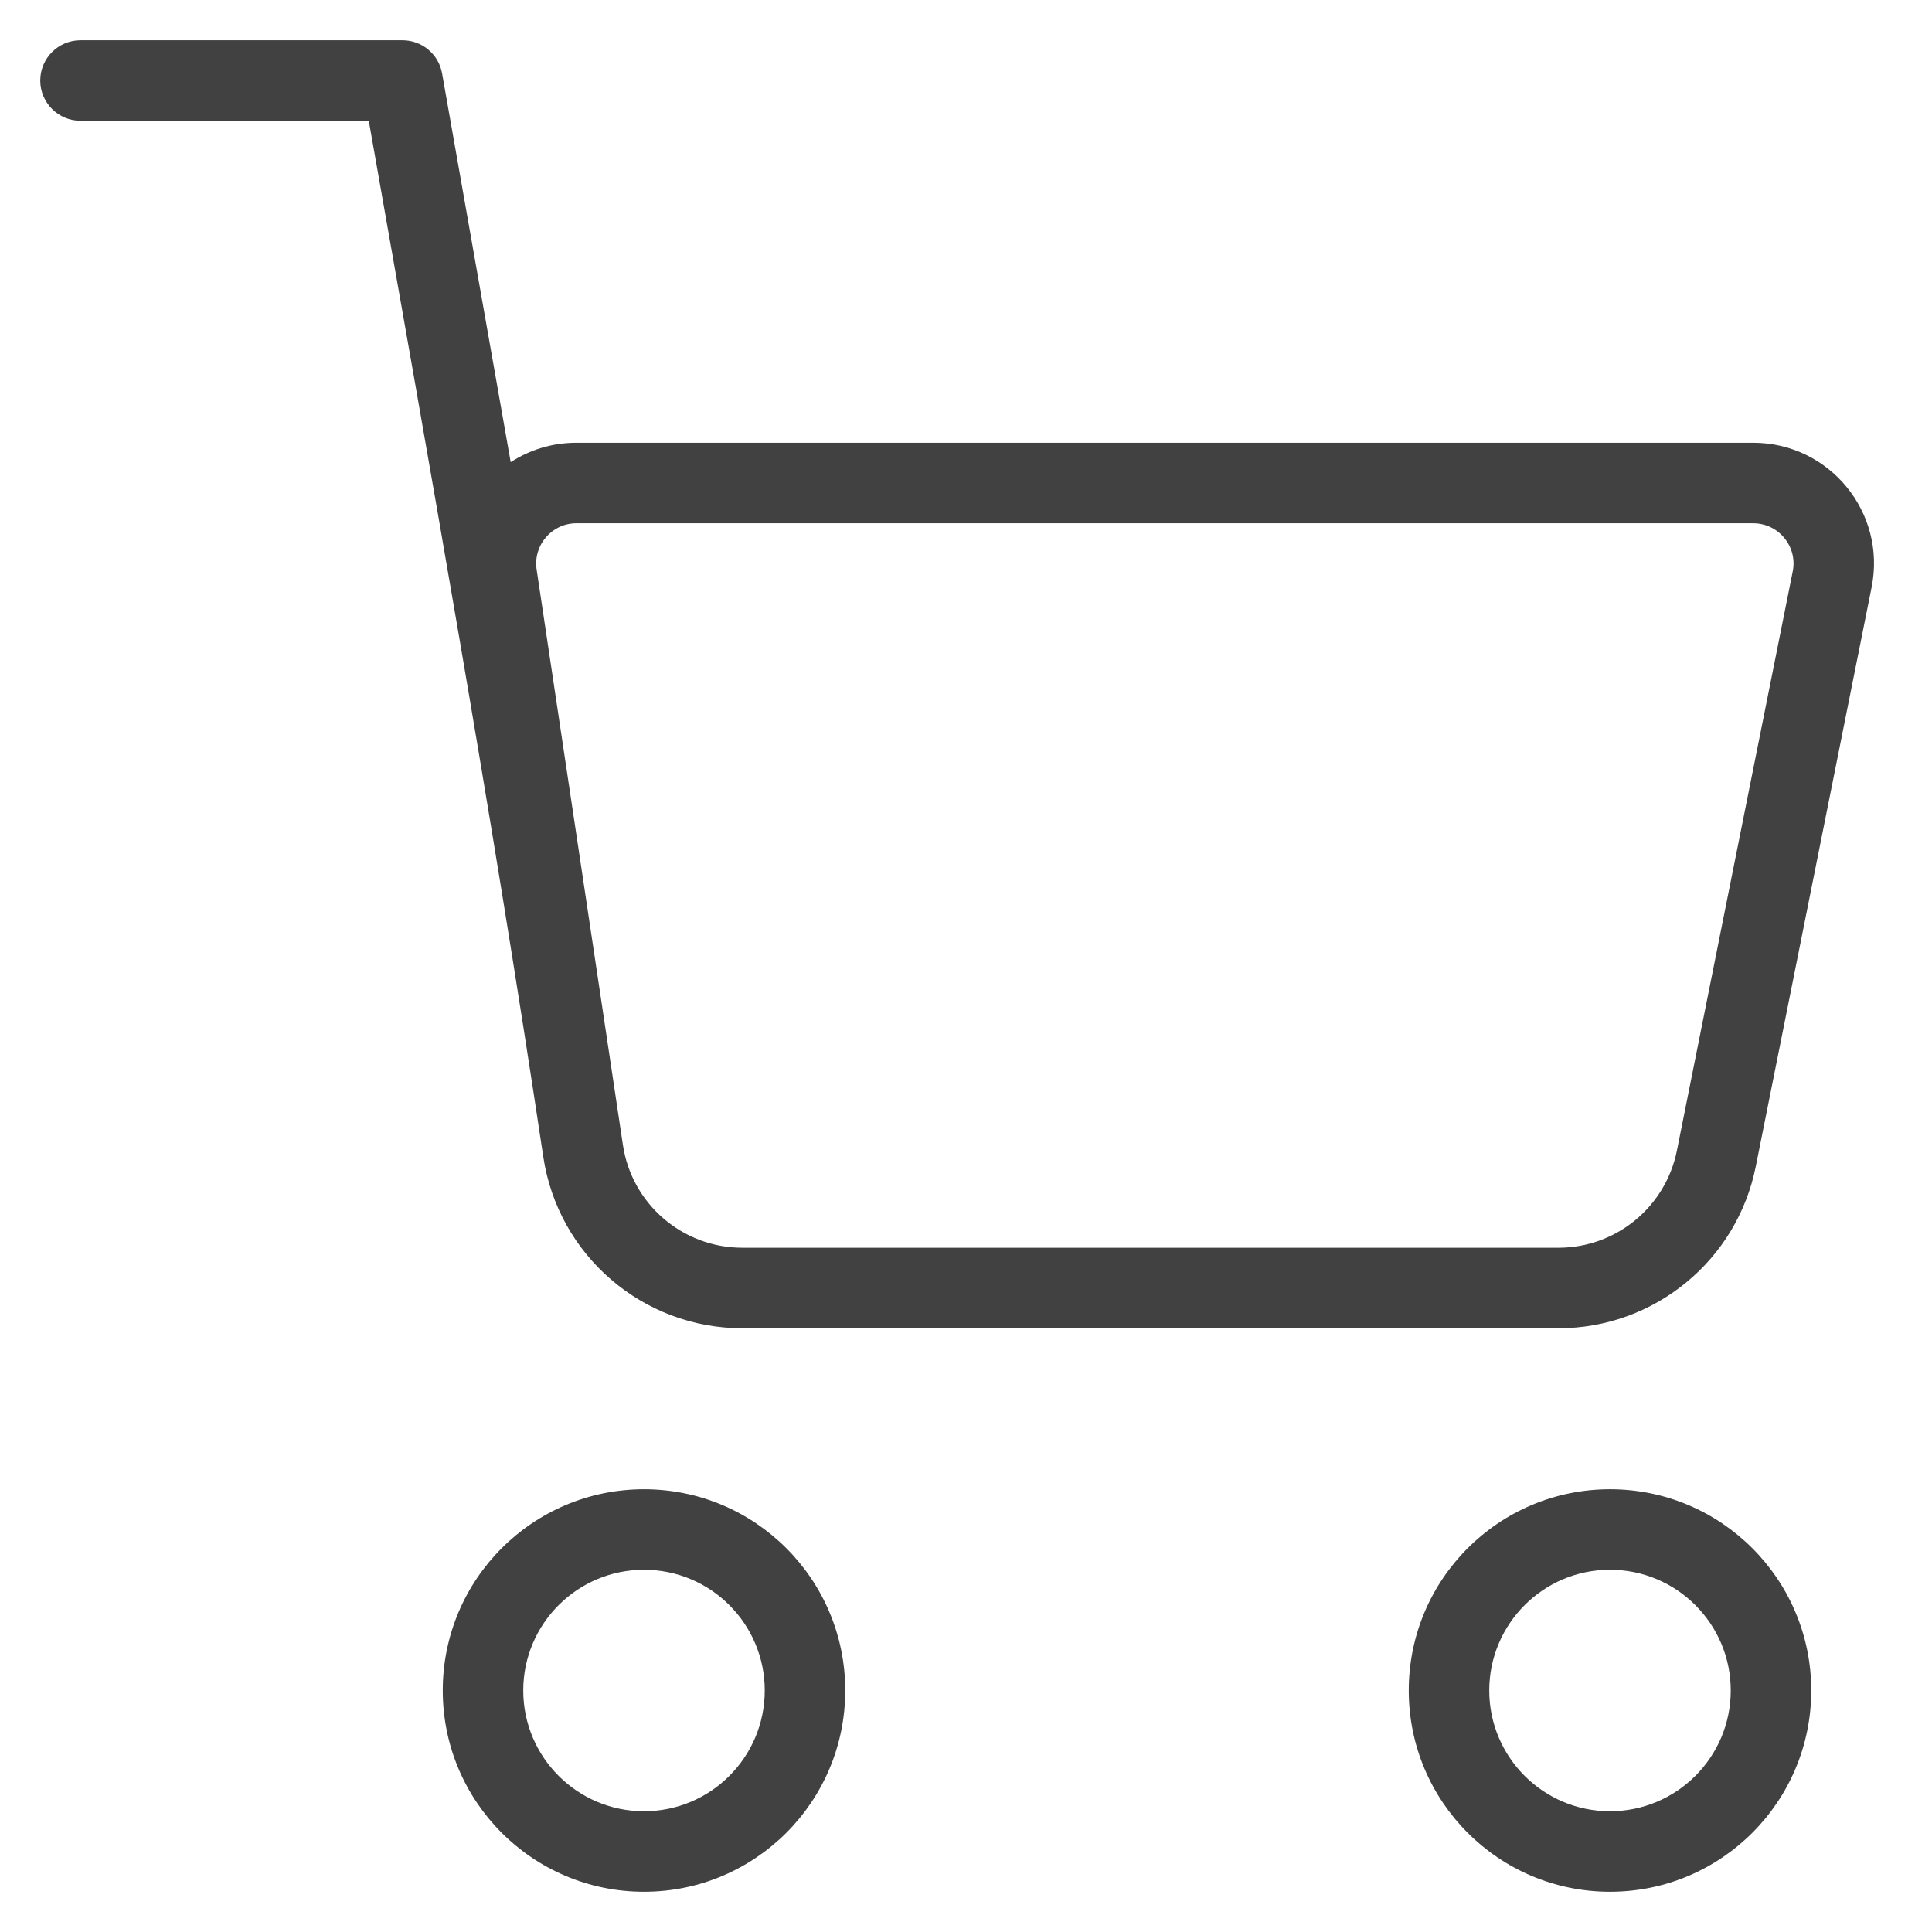
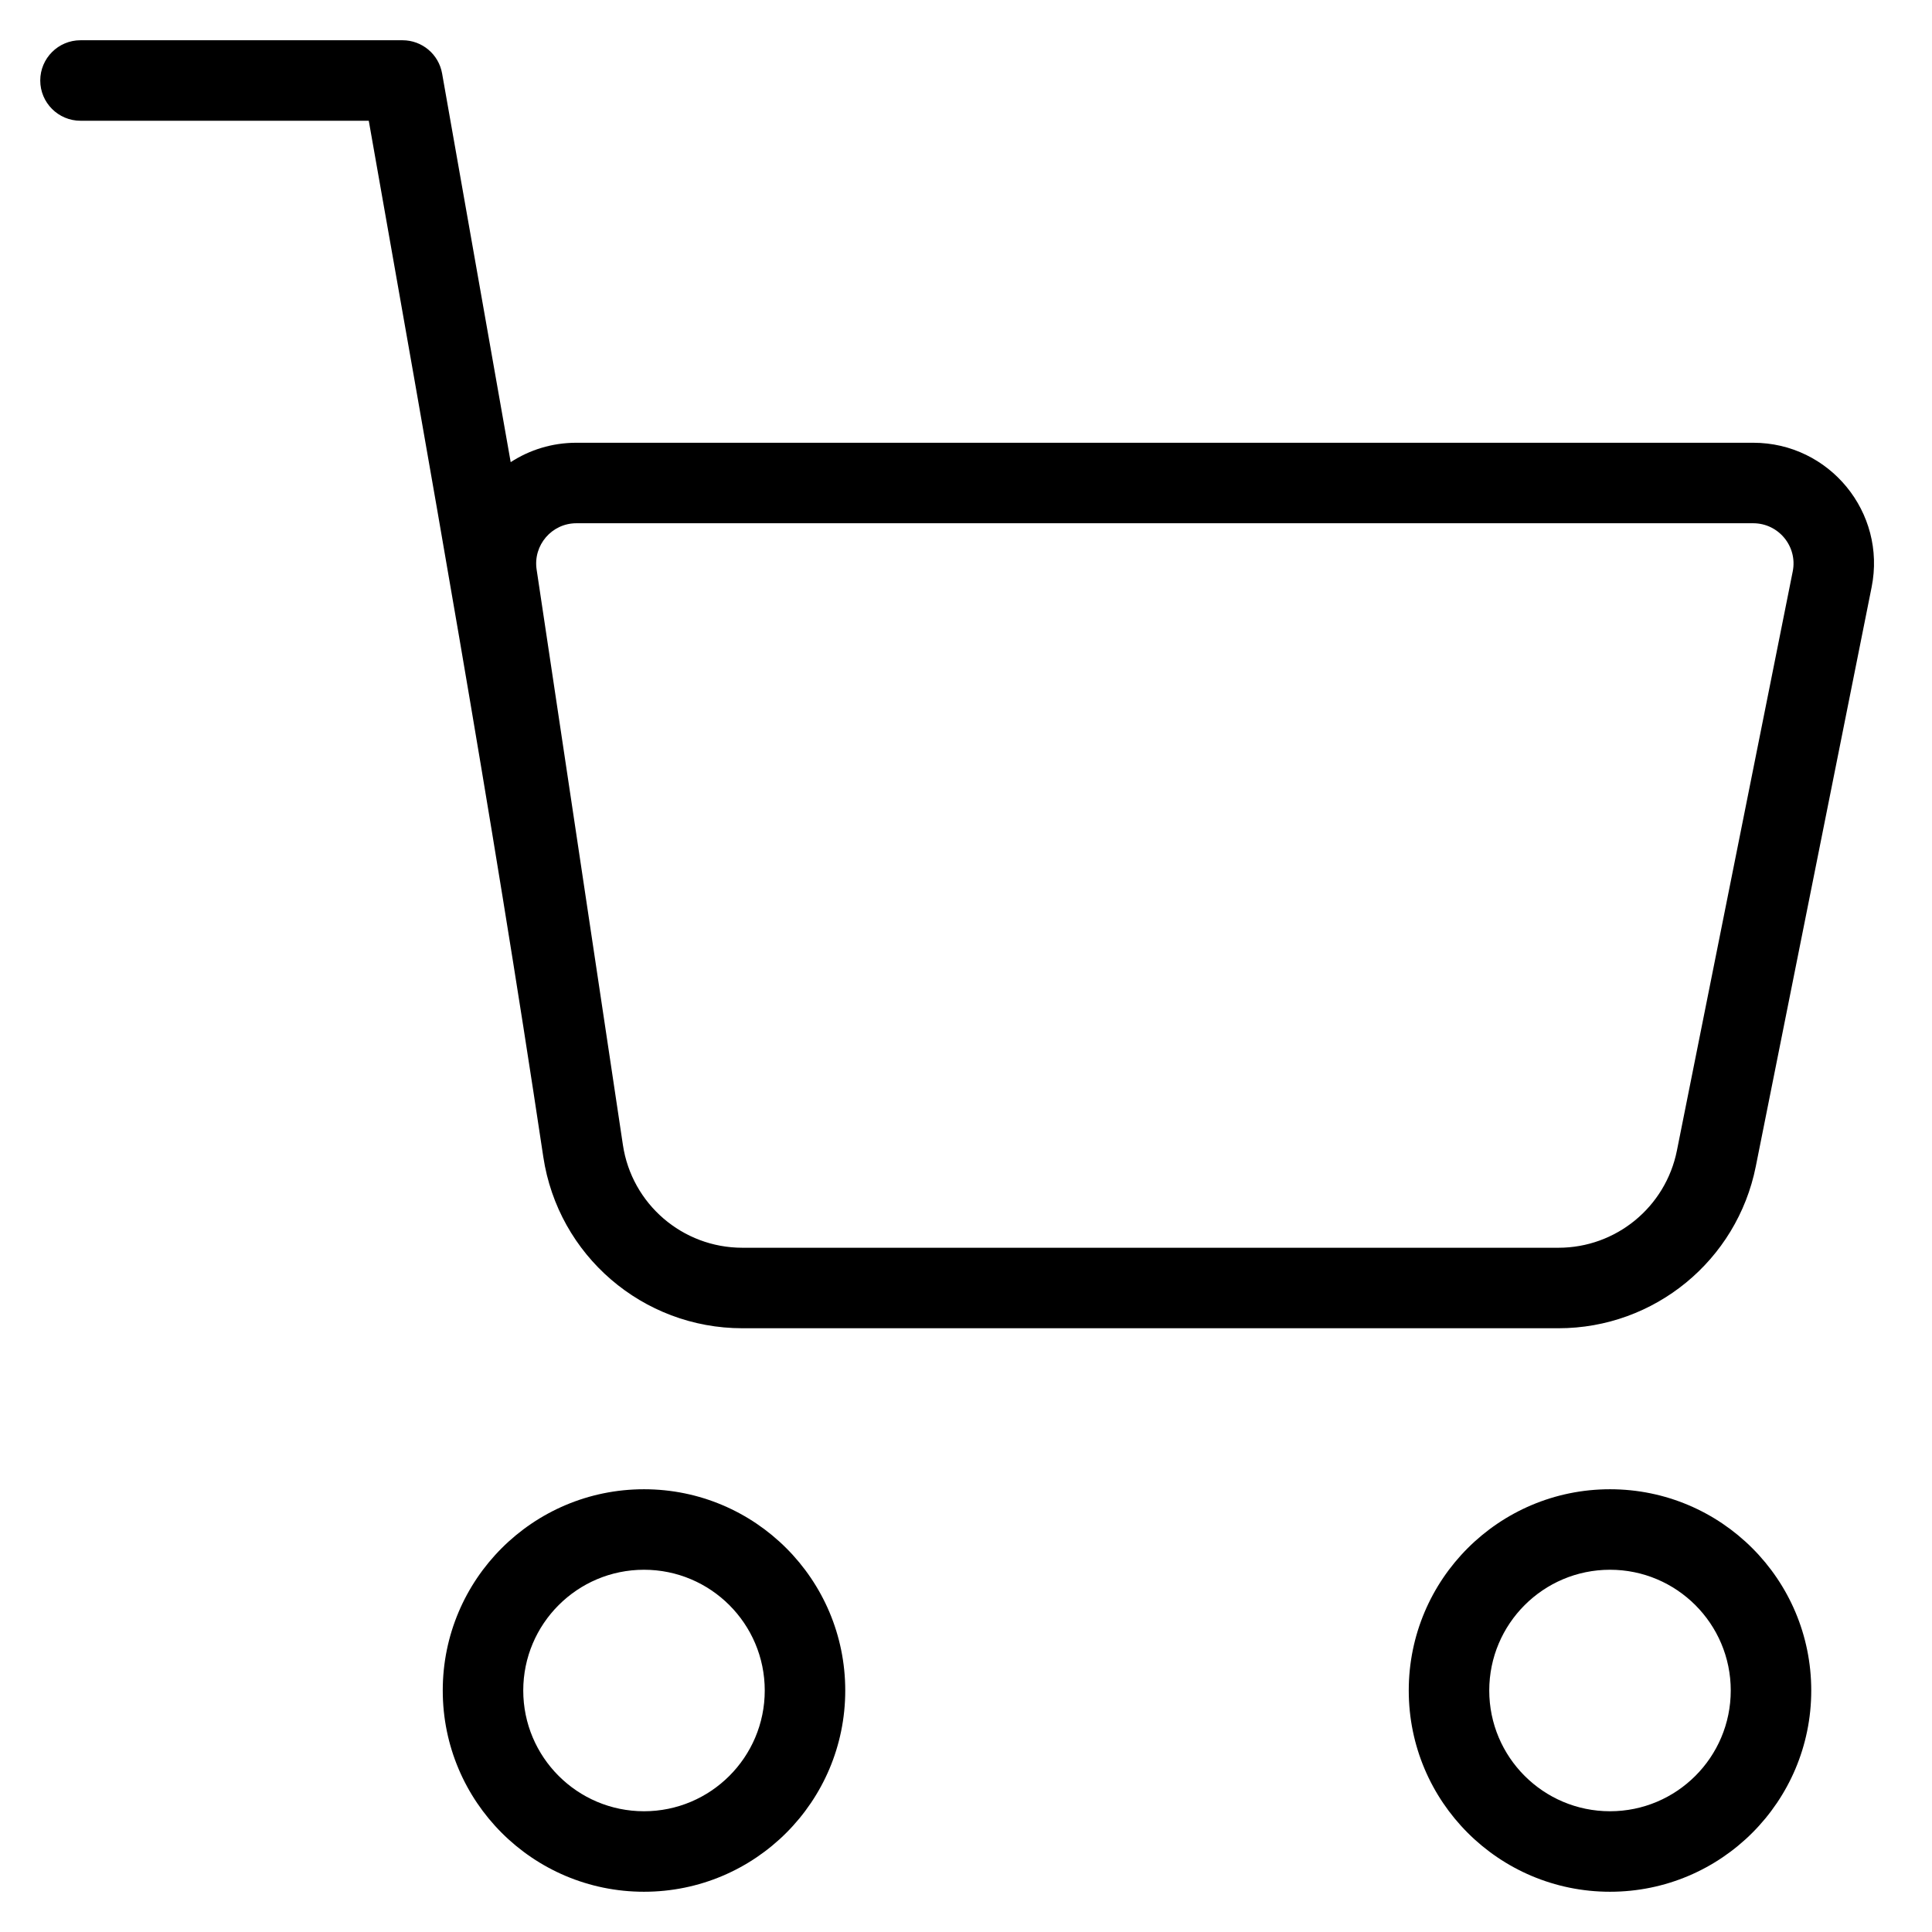
<svg xmlns="http://www.w3.org/2000/svg" viewBox="0 0 24 24" width="24" height="24" fill="none" customFrame="#000000">
  <rect id="feather-icon / shopping-cart" width="24" height="24" x="0" y="0" fill="rgb(255,255,255)" fill-opacity="0" />
-   <path id="Oval (Stroke)" d="M5.5 21C5.5 19.619 6.619 18.5 8 18.5C9.381 18.5 10.5 19.619 10.5 21C10.5 22.381 9.381 23.5 8 23.5C6.619 23.5 5.5 22.381 5.5 21ZM8 19.5C7.172 19.5 6.5 20.172 6.5 21C6.5 21.828 7.172 22.5 8 22.5C8.828 22.5 9.5 21.828 9.5 21C9.5 20.172 8.828 19.5 8 19.5Z" fill="rgb(64.812,64.812,64.812)" fill-rule="evenodd" />
-   <path id="Oval (Stroke)" d="M17.5 21C17.5 19.619 18.619 18.5 20 18.5C21.381 18.5 22.5 19.619 22.5 21C22.5 22.381 21.381 23.5 20 23.5C18.619 23.5 17.5 22.381 17.5 21ZM20 19.5C19.172 19.5 18.5 20.172 18.5 21C18.5 21.828 19.172 22.5 20 22.5C20.828 22.5 21.5 21.828 21.5 21C21.5 20.172 20.828 19.5 20 19.5Z" fill="rgb(64.812,64.812,64.812)" fill-rule="evenodd" />
-   <path id="Union" d="M1 0.5C0.724 0.5 0.5 0.724 0.5 1C0.5 1.276 0.724 1.5 1 1.5L4.581 1.5C5.338 5.791 6.103 10.064 6.749 14.371C6.933 15.595 7.984 16.5 9.222 16.5L19.36 16.5C20.551 16.5 21.577 15.659 21.811 14.49L23.25 7.294C23.436 6.366 22.726 5.5 21.779 5.5L7.16 5.5C6.857 5.5 6.578 5.589 6.344 5.741L5.492 0.913C5.45 0.674 5.243 0.5 5 0.5L1 0.5ZM6.666 7.074C6.621 6.772 6.855 6.5 7.16 6.5L21.779 6.5C22.095 6.5 22.332 6.789 22.27 7.098L20.831 14.294C20.69 14.995 20.075 15.5 19.36 15.5L9.222 15.5C8.479 15.5 7.848 14.957 7.738 14.223L6.666 7.074Z" fill="rgb(64.812,64.812,64.812)" fill-rule="evenodd" />
+   <path id="Oval (Stroke)" d="M5.5 21C5.5 19.619 6.619 18.5 8 18.5C9.381 18.5 10.5 19.619 10.5 21C10.5 22.381 9.381 23.5 8 23.5C6.619 23.5 5.5 22.381 5.5 21ZM8 19.5C7.172 19.5 6.5 20.172 6.5 21C6.5 21.828 7.172 22.5 8 22.5C8.828 22.5 9.5 21.828 9.5 21C9.5 20.172 8.828 19.5 8 19.5Z" fill="currentColor" fill-rule="evenodd" />
+   <path id="Oval (Stroke)" d="M17.5 21C17.5 19.619 18.619 18.5 20 18.5C21.381 18.5 22.5 19.619 22.5 21C22.5 22.381 21.381 23.5 20 23.5C18.619 23.5 17.5 22.381 17.5 21ZM20 19.5C19.172 19.5 18.5 20.172 18.5 21C18.5 21.828 19.172 22.5 20 22.5C20.828 22.5 21.5 21.828 21.5 21C21.5 20.172 20.828 19.5 20 19.5Z" fill="currentColor" fill-rule="evenodd" />
+   <path id="Union" d="M1 0.5C0.724 0.5 0.5 0.724 0.5 1C0.5 1.276 0.724 1.5 1 1.5L4.581 1.5C5.338 5.791 6.103 10.064 6.749 14.371C6.933 15.595 7.984 16.5 9.222 16.5L19.36 16.5C20.551 16.5 21.577 15.659 21.811 14.49L23.25 7.294C23.436 6.366 22.726 5.5 21.779 5.5L7.16 5.5C6.857 5.5 6.578 5.589 6.344 5.741L5.492 0.913C5.45 0.674 5.243 0.5 5 0.5L1 0.5ZM6.666 7.074C6.621 6.772 6.855 6.5 7.16 6.5L21.779 6.5C22.095 6.5 22.332 6.789 22.27 7.098L20.831 14.294C20.69 14.995 20.075 15.5 19.36 15.5L9.222 15.5C8.479 15.5 7.848 14.957 7.738 14.223L6.666 7.074Z" fill="currentColor" fill-rule="evenodd" />
</svg>
